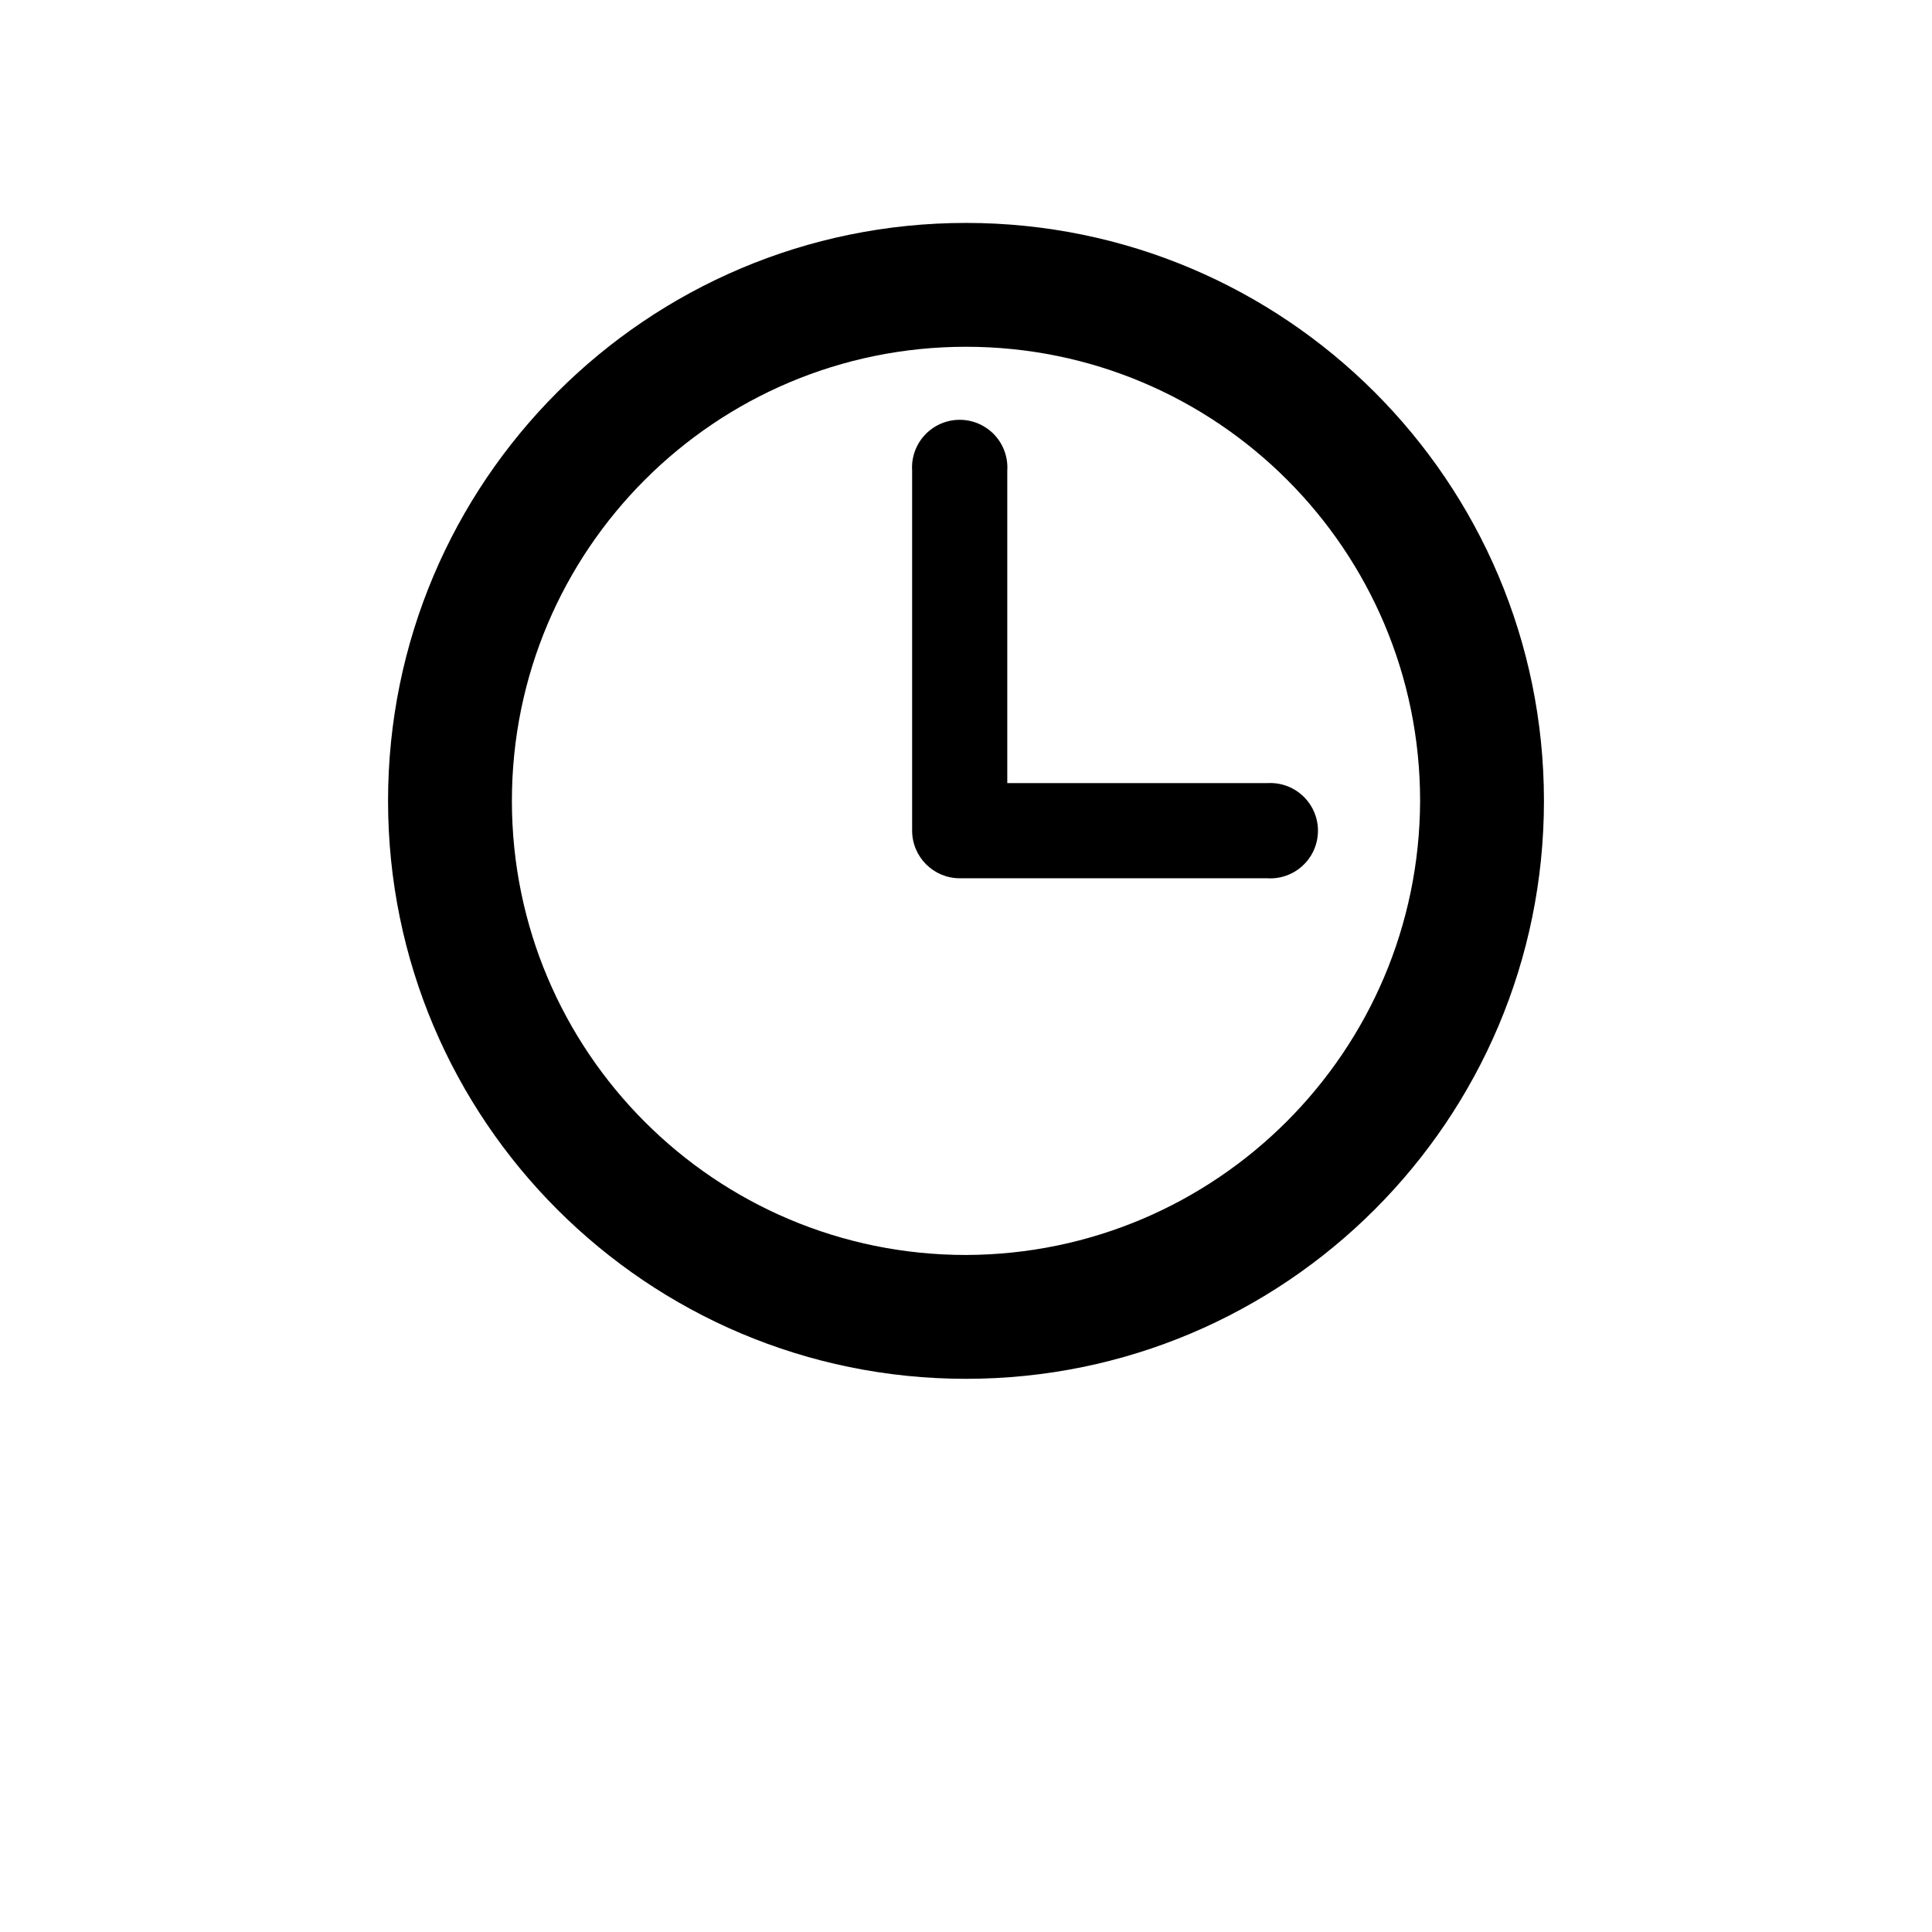
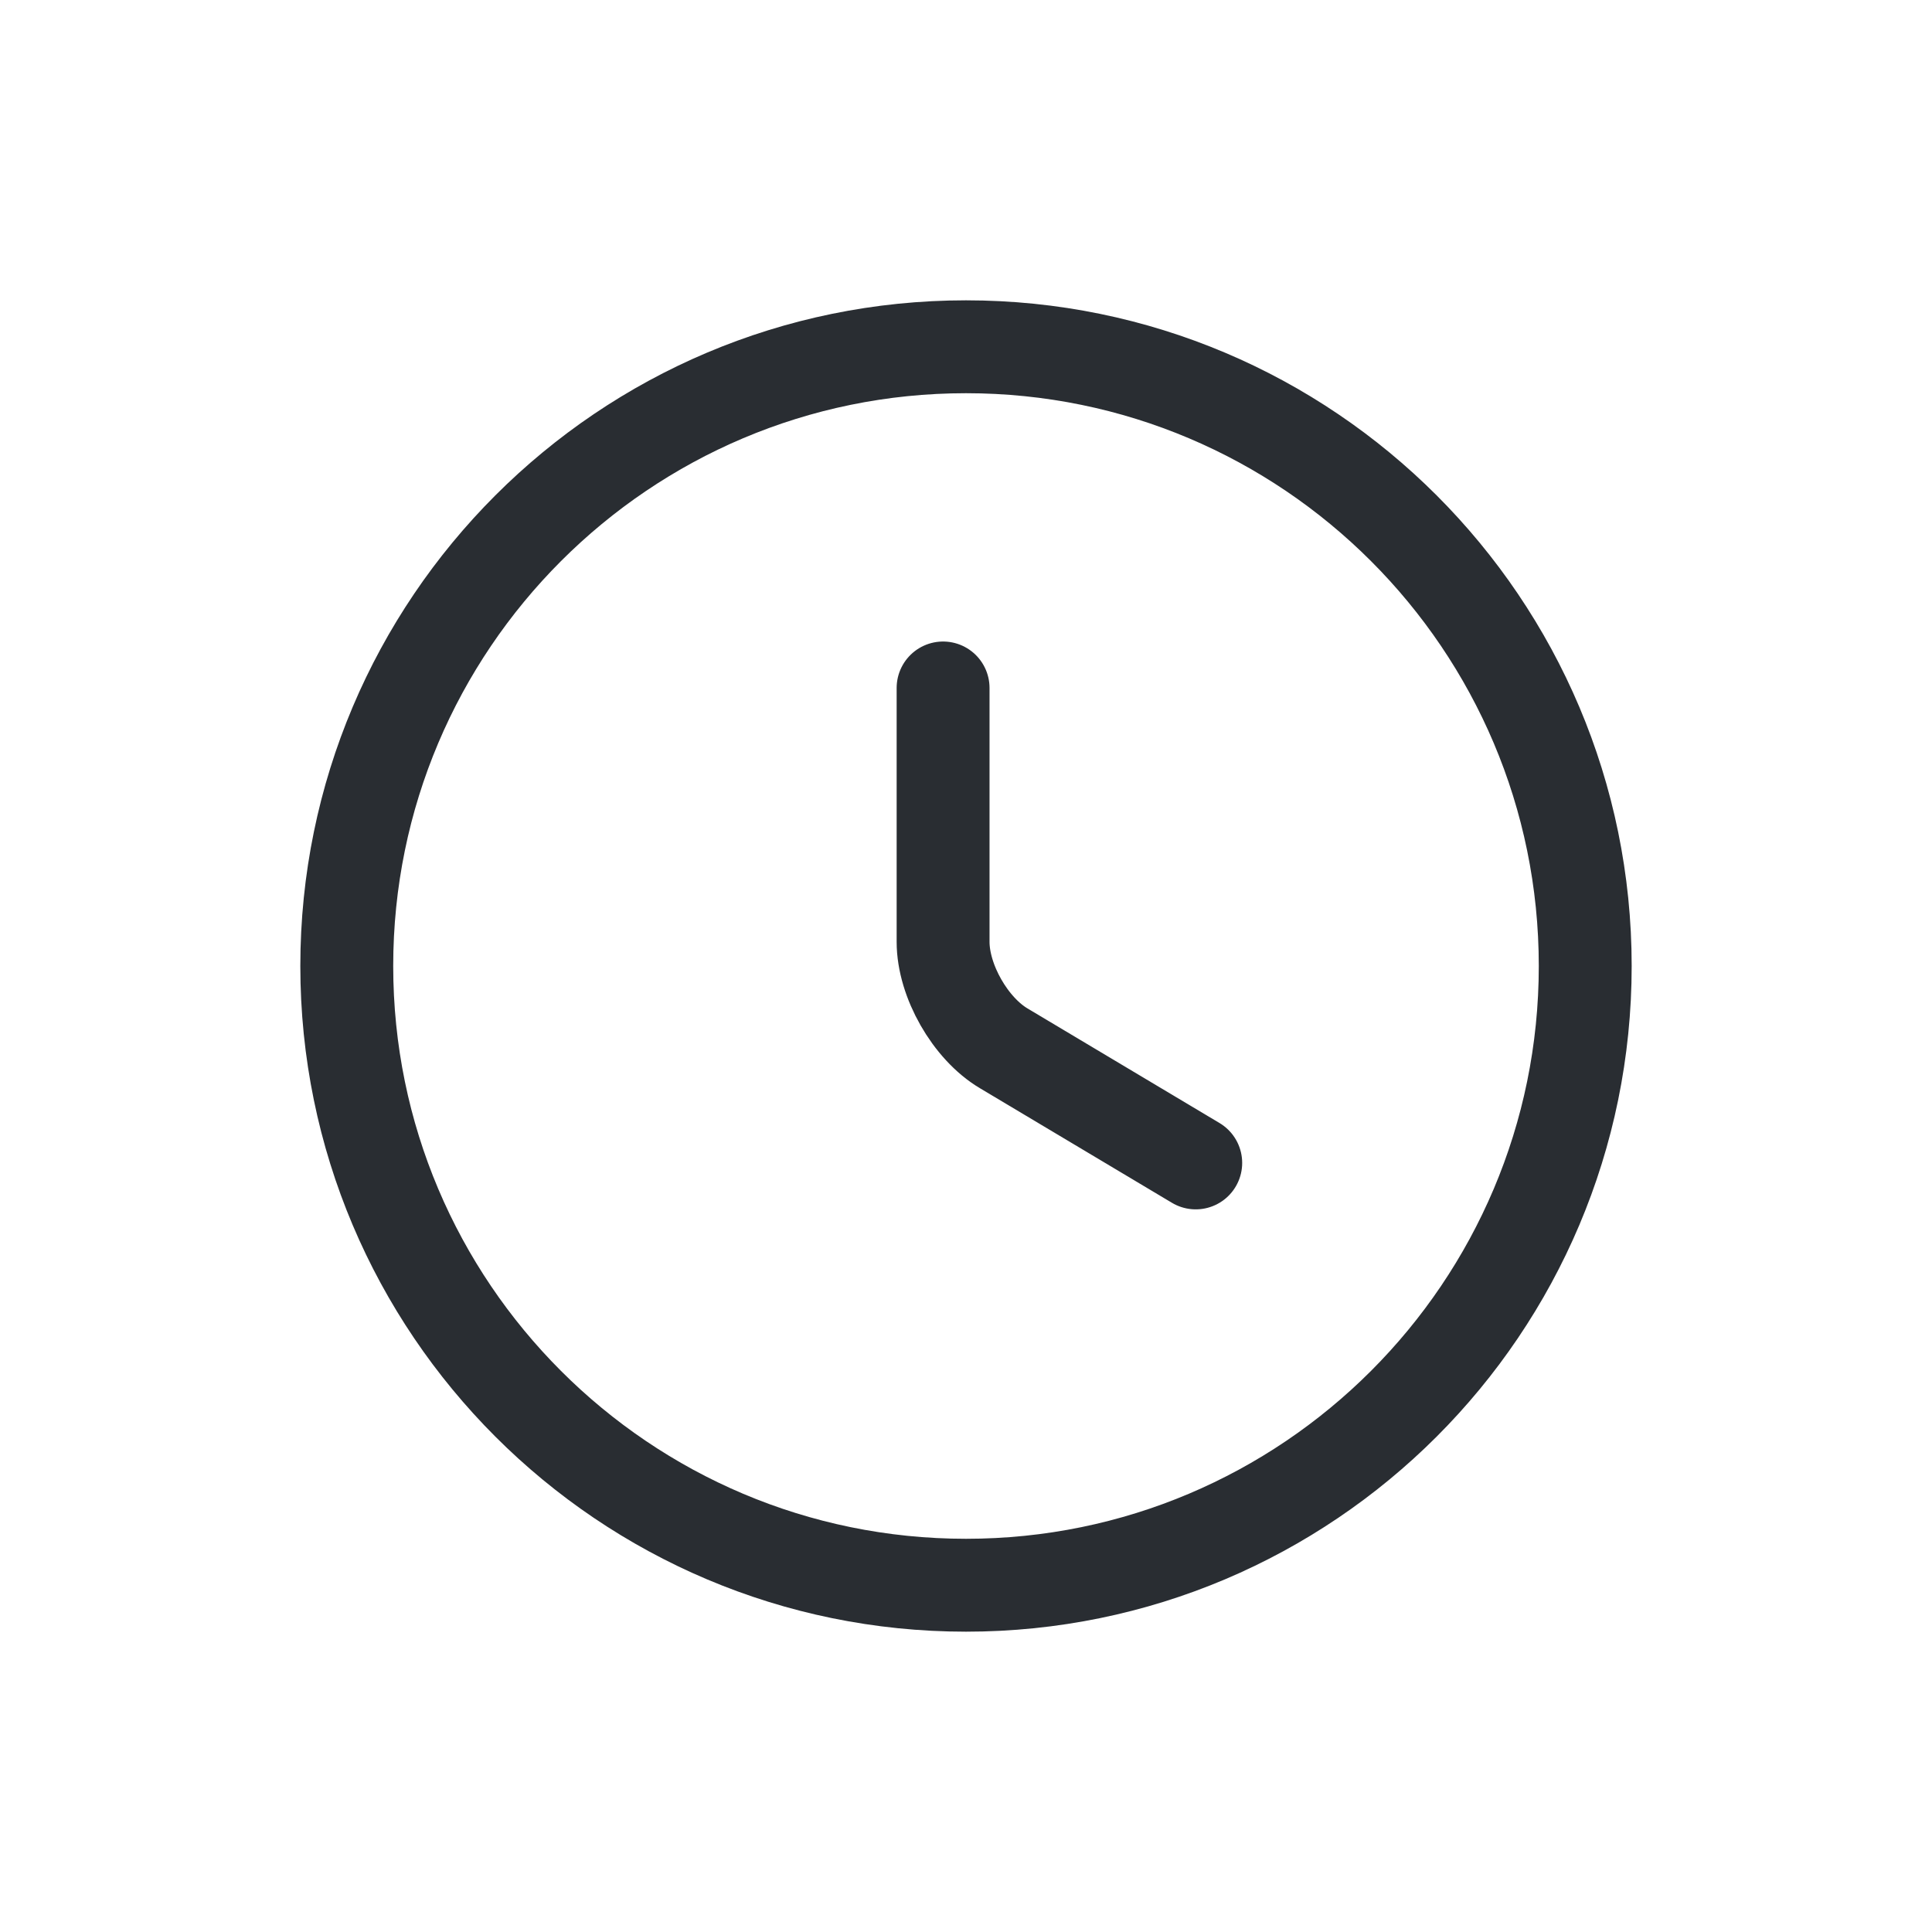
- <svg xmlns="http://www.w3.org/2000/svg" fill="#000000" width="150px" height="150px" viewBox="-10.8 -10.8 93.60 93.60" id="Layer_1" data-name="Layer 1">
+ <svg xmlns="http://www.w3.org/2000/svg" width="150px" height="150px" viewBox="-3.6 -3.6 31.20 31.20" fill="none">
  <g id="SVGRepo_bgCarrier" stroke-width="0" />
  <g id="SVGRepo_tracerCarrier" stroke-linecap="round" stroke-linejoin="round" />
  <g id="SVGRepo_iconCarrier">
-     <path d="M36,0A28,28,0,1,0,64,28,28,28,0,0,0,36,0Zm0,50A22,22,0,1,1,58,28,22.07,22.07,0,0,1,36,50Z" />
-     <path d="M50.59,27.14H38V12a2.31,2.31,0,1,0-4.61,0V29.44a2.31,2.31,0,0,0,2.3,2.31H50.59a2.31,2.31,0,1,0,0-4.61Z" />
+     <path d="M22 12C22 17.52 17.52 22 12 22C6.48 22 2 17.52 2 12C2 6.48 6.48 2 12 2C17.52 2 22 6.48 22 12Z" stroke="#292D32" stroke-width="1.5" stroke-linecap="round" stroke-linejoin="round" />
+     <path d="M15.71 15.18L12.61 13.33C12.07 13.01 11.63 12.24 11.63 11.61V7.51" stroke="#292D32" stroke-width="1.5" stroke-linecap="round" stroke-linejoin="round" />
  </g>
</svg>
